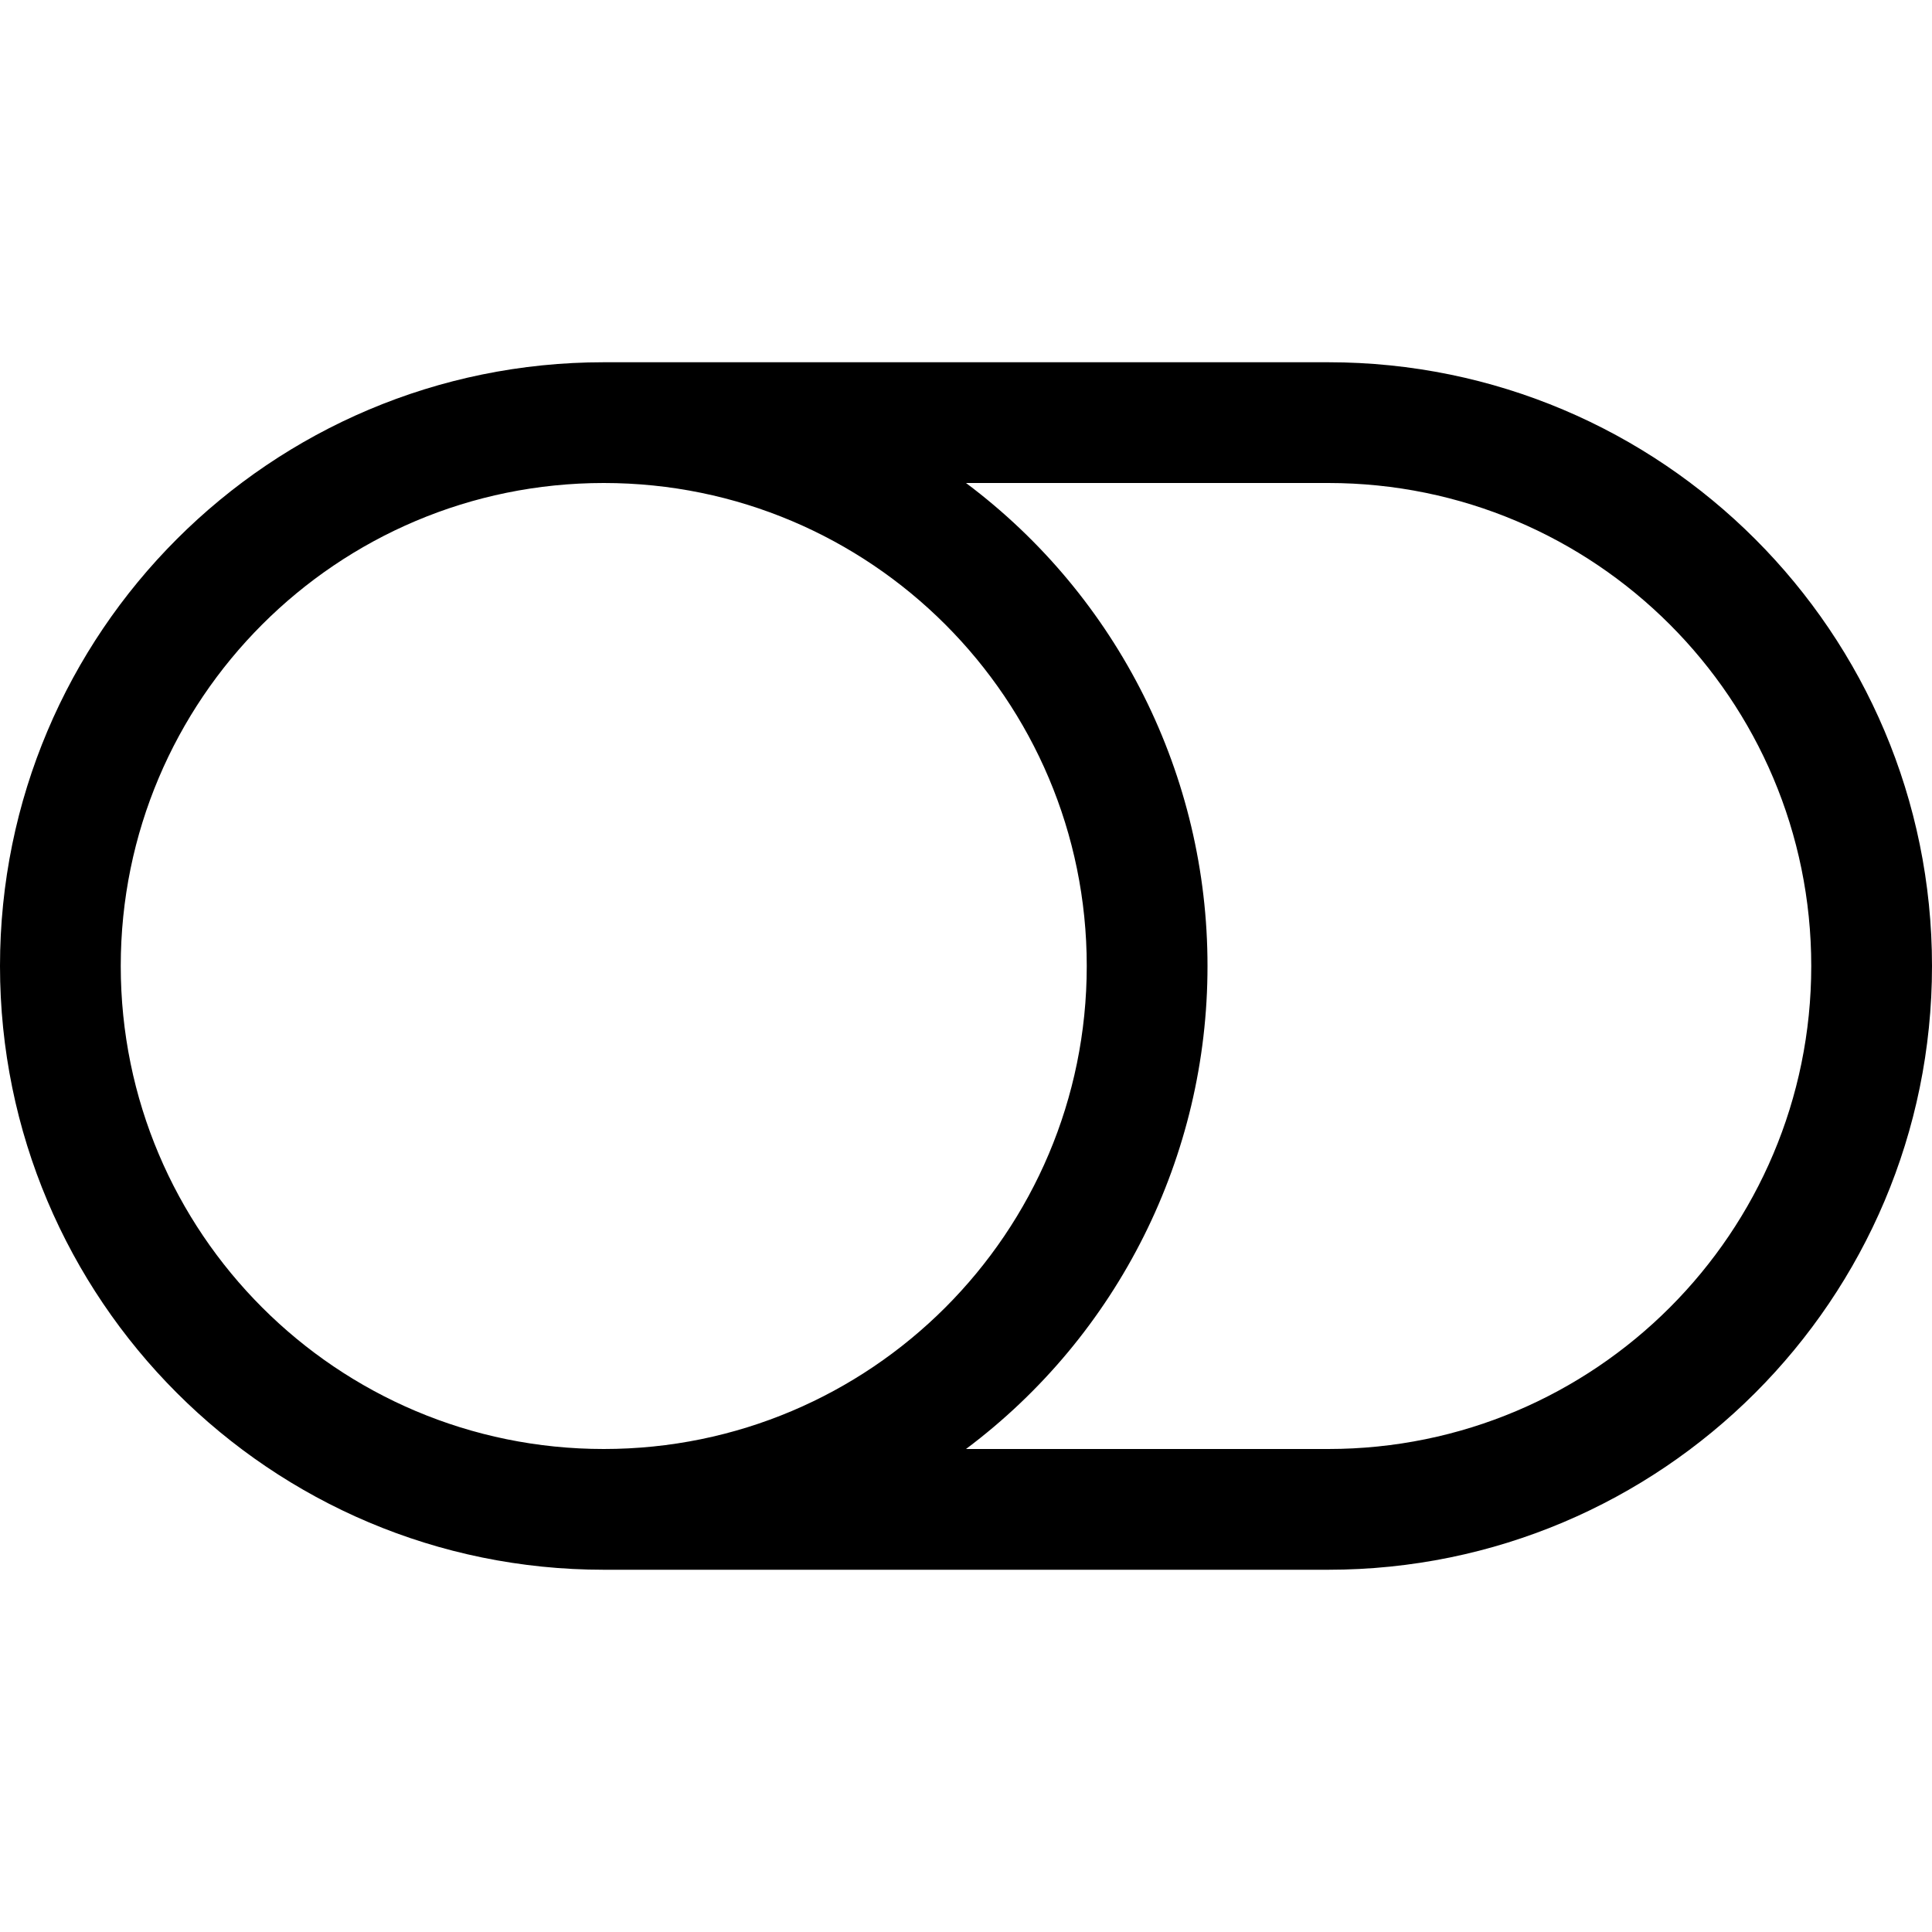
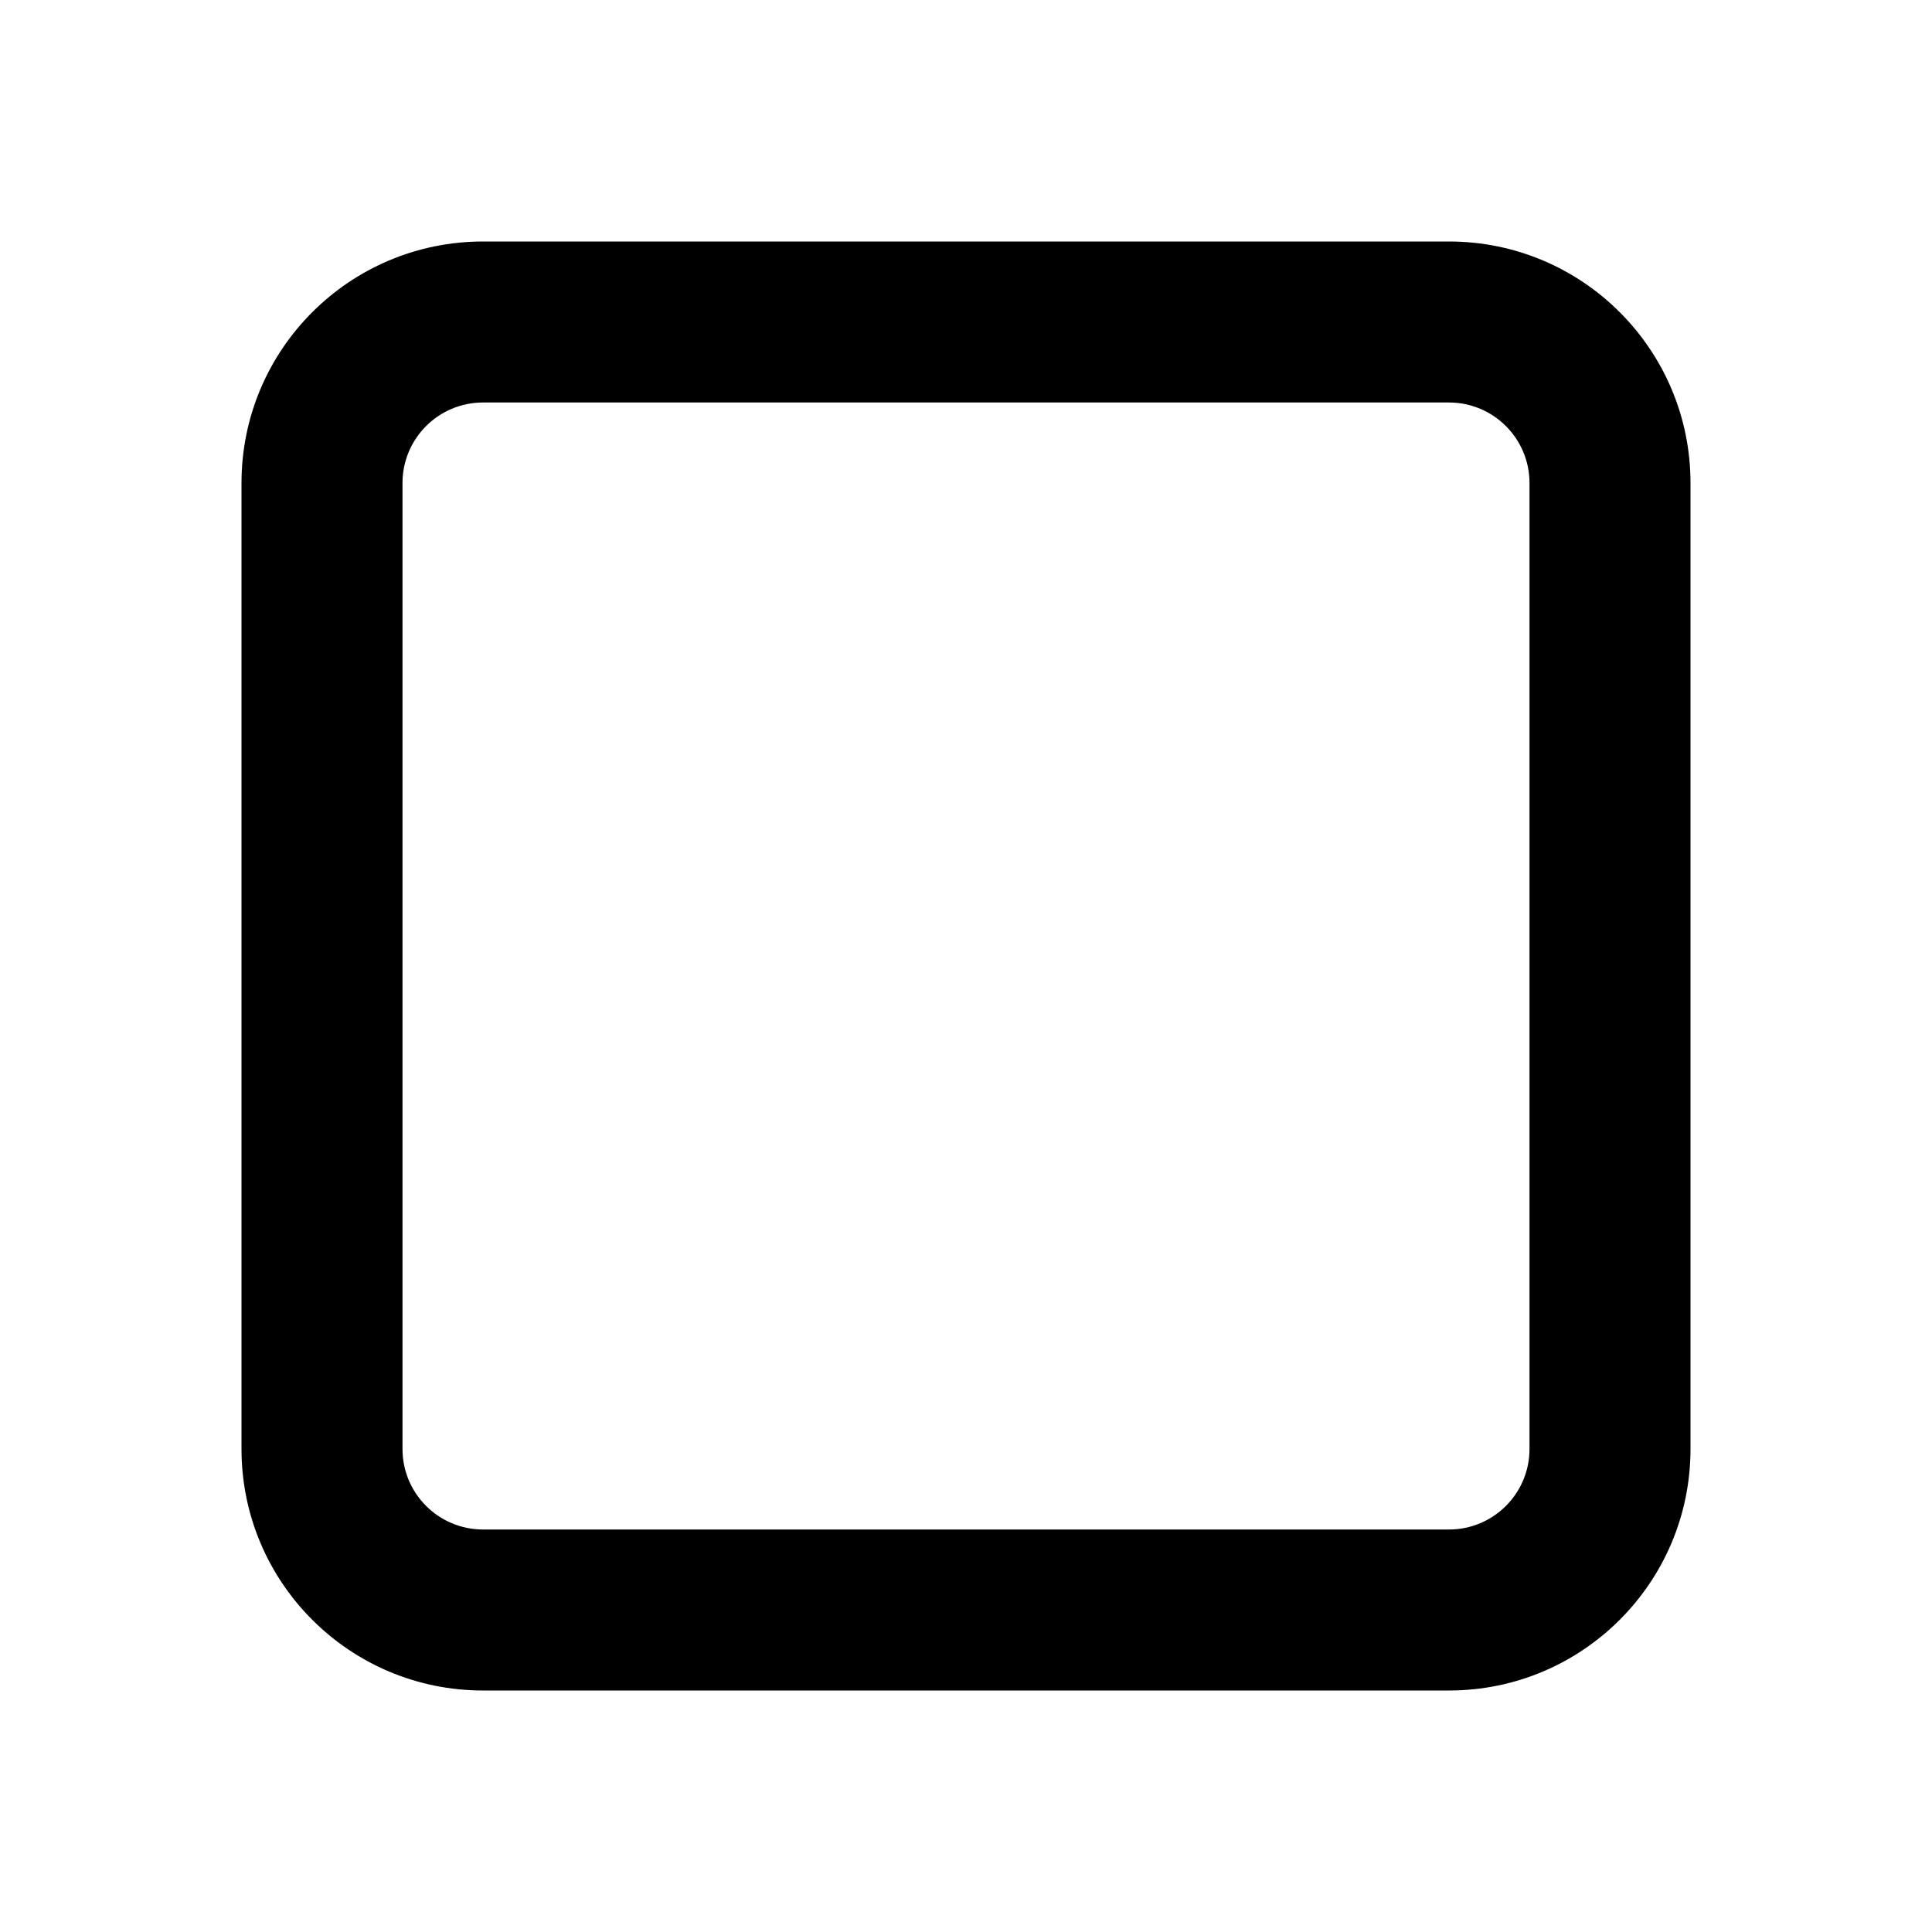
- <svg xmlns="http://www.w3.org/2000/svg" width="16" height="16" fill="currentColor" class="bi bi-toggle-off" viewBox="0 0 16 16">
-   <path d="M11 4a4 4 0 0 1 0 8H8a4.992 4.992 0 0 0 2-4 4.992 4.992 0 0 0-2-4h3zm-6 8a4 4 0 1 1 0-8 4 4 0 0 1 0 8zM0 8a5 5 0 0 0 5 5h6a5 5 0 0 0 0-10H5a5 5 0 0 0-5 5z" />
+ <svg xmlns="http://www.w3.org/2000/svg" width="800px" height="800px" viewBox="0 0 24 24" fill="none">
+   <path fill-rule="evenodd" clip-rule="evenodd" d="M6 5C5.448 5 5 5.448 5 6V13V18C5 18.552 5.448 19 6 19H18C18.552 19 19 18.552 19 18V13V6C19 5.448 18.552 5 18 5H6ZM3 6C3 4.343 4.343 3 6 3H18C19.657 3 21 4.343 21 6V13V18C21 19.657 19.657 21 18 21H6C4.343 21 3 19.657 3 18V13V6Z" fill="#000000" />
</svg>
